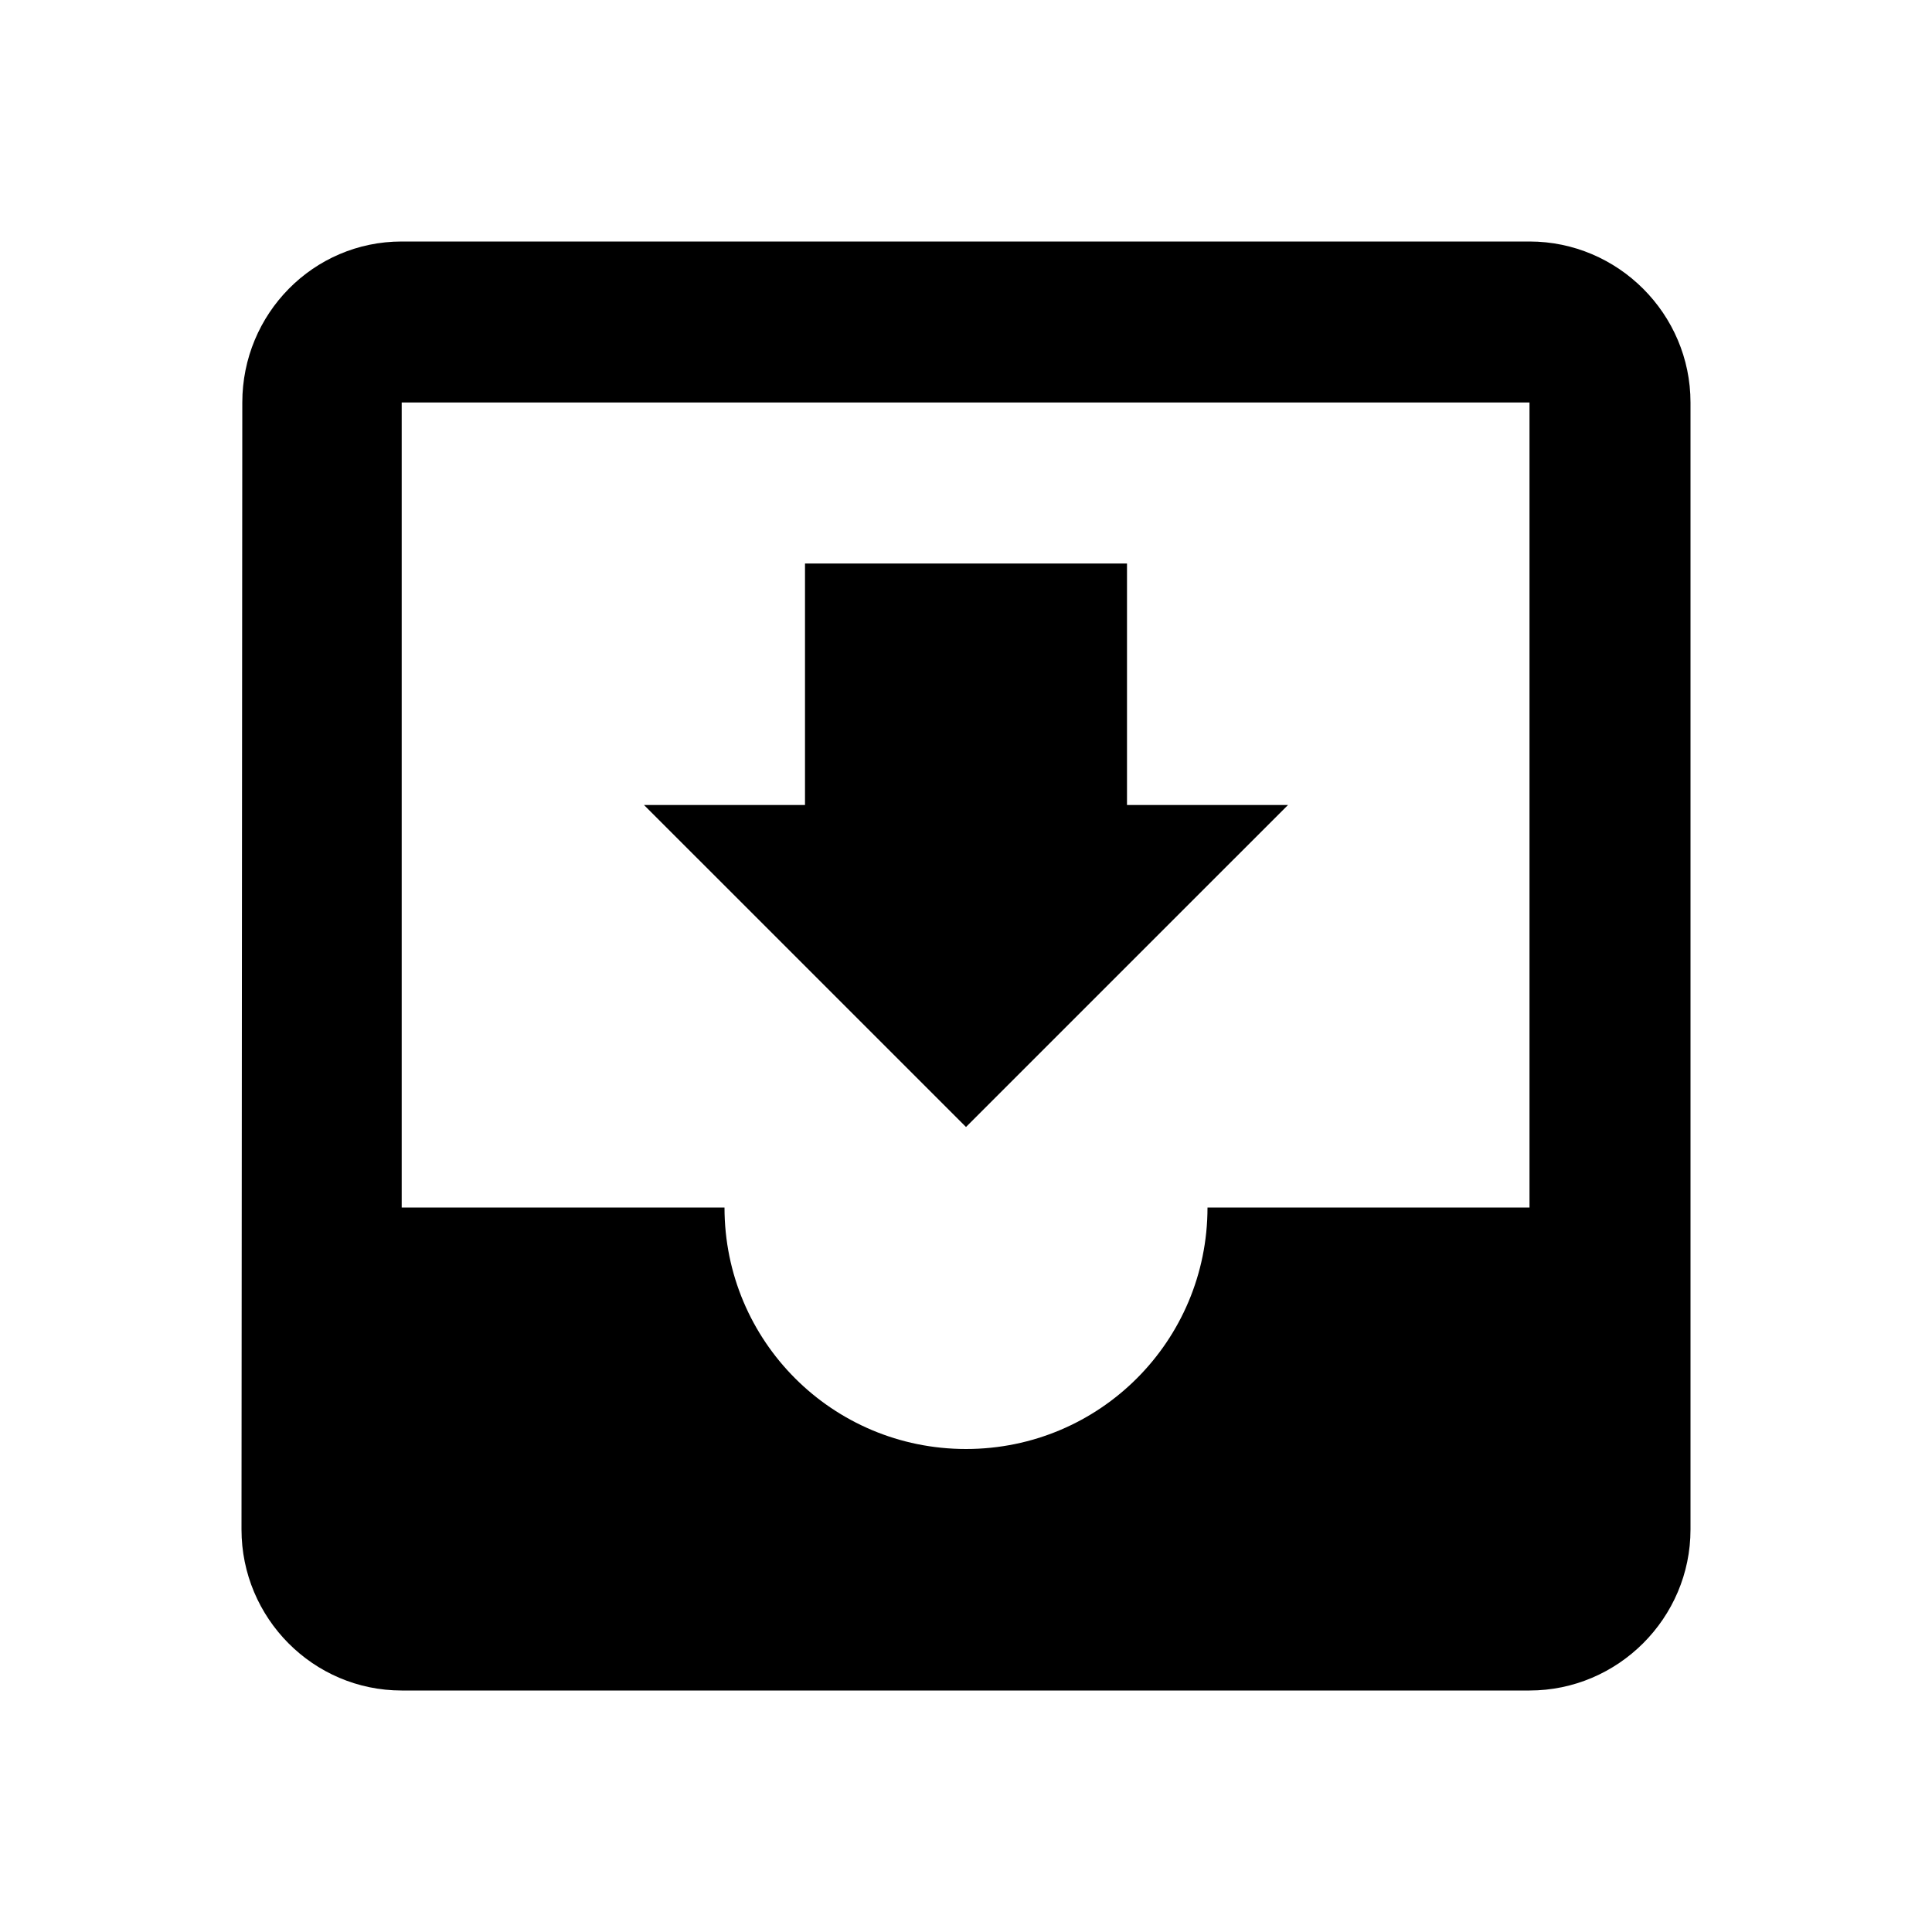
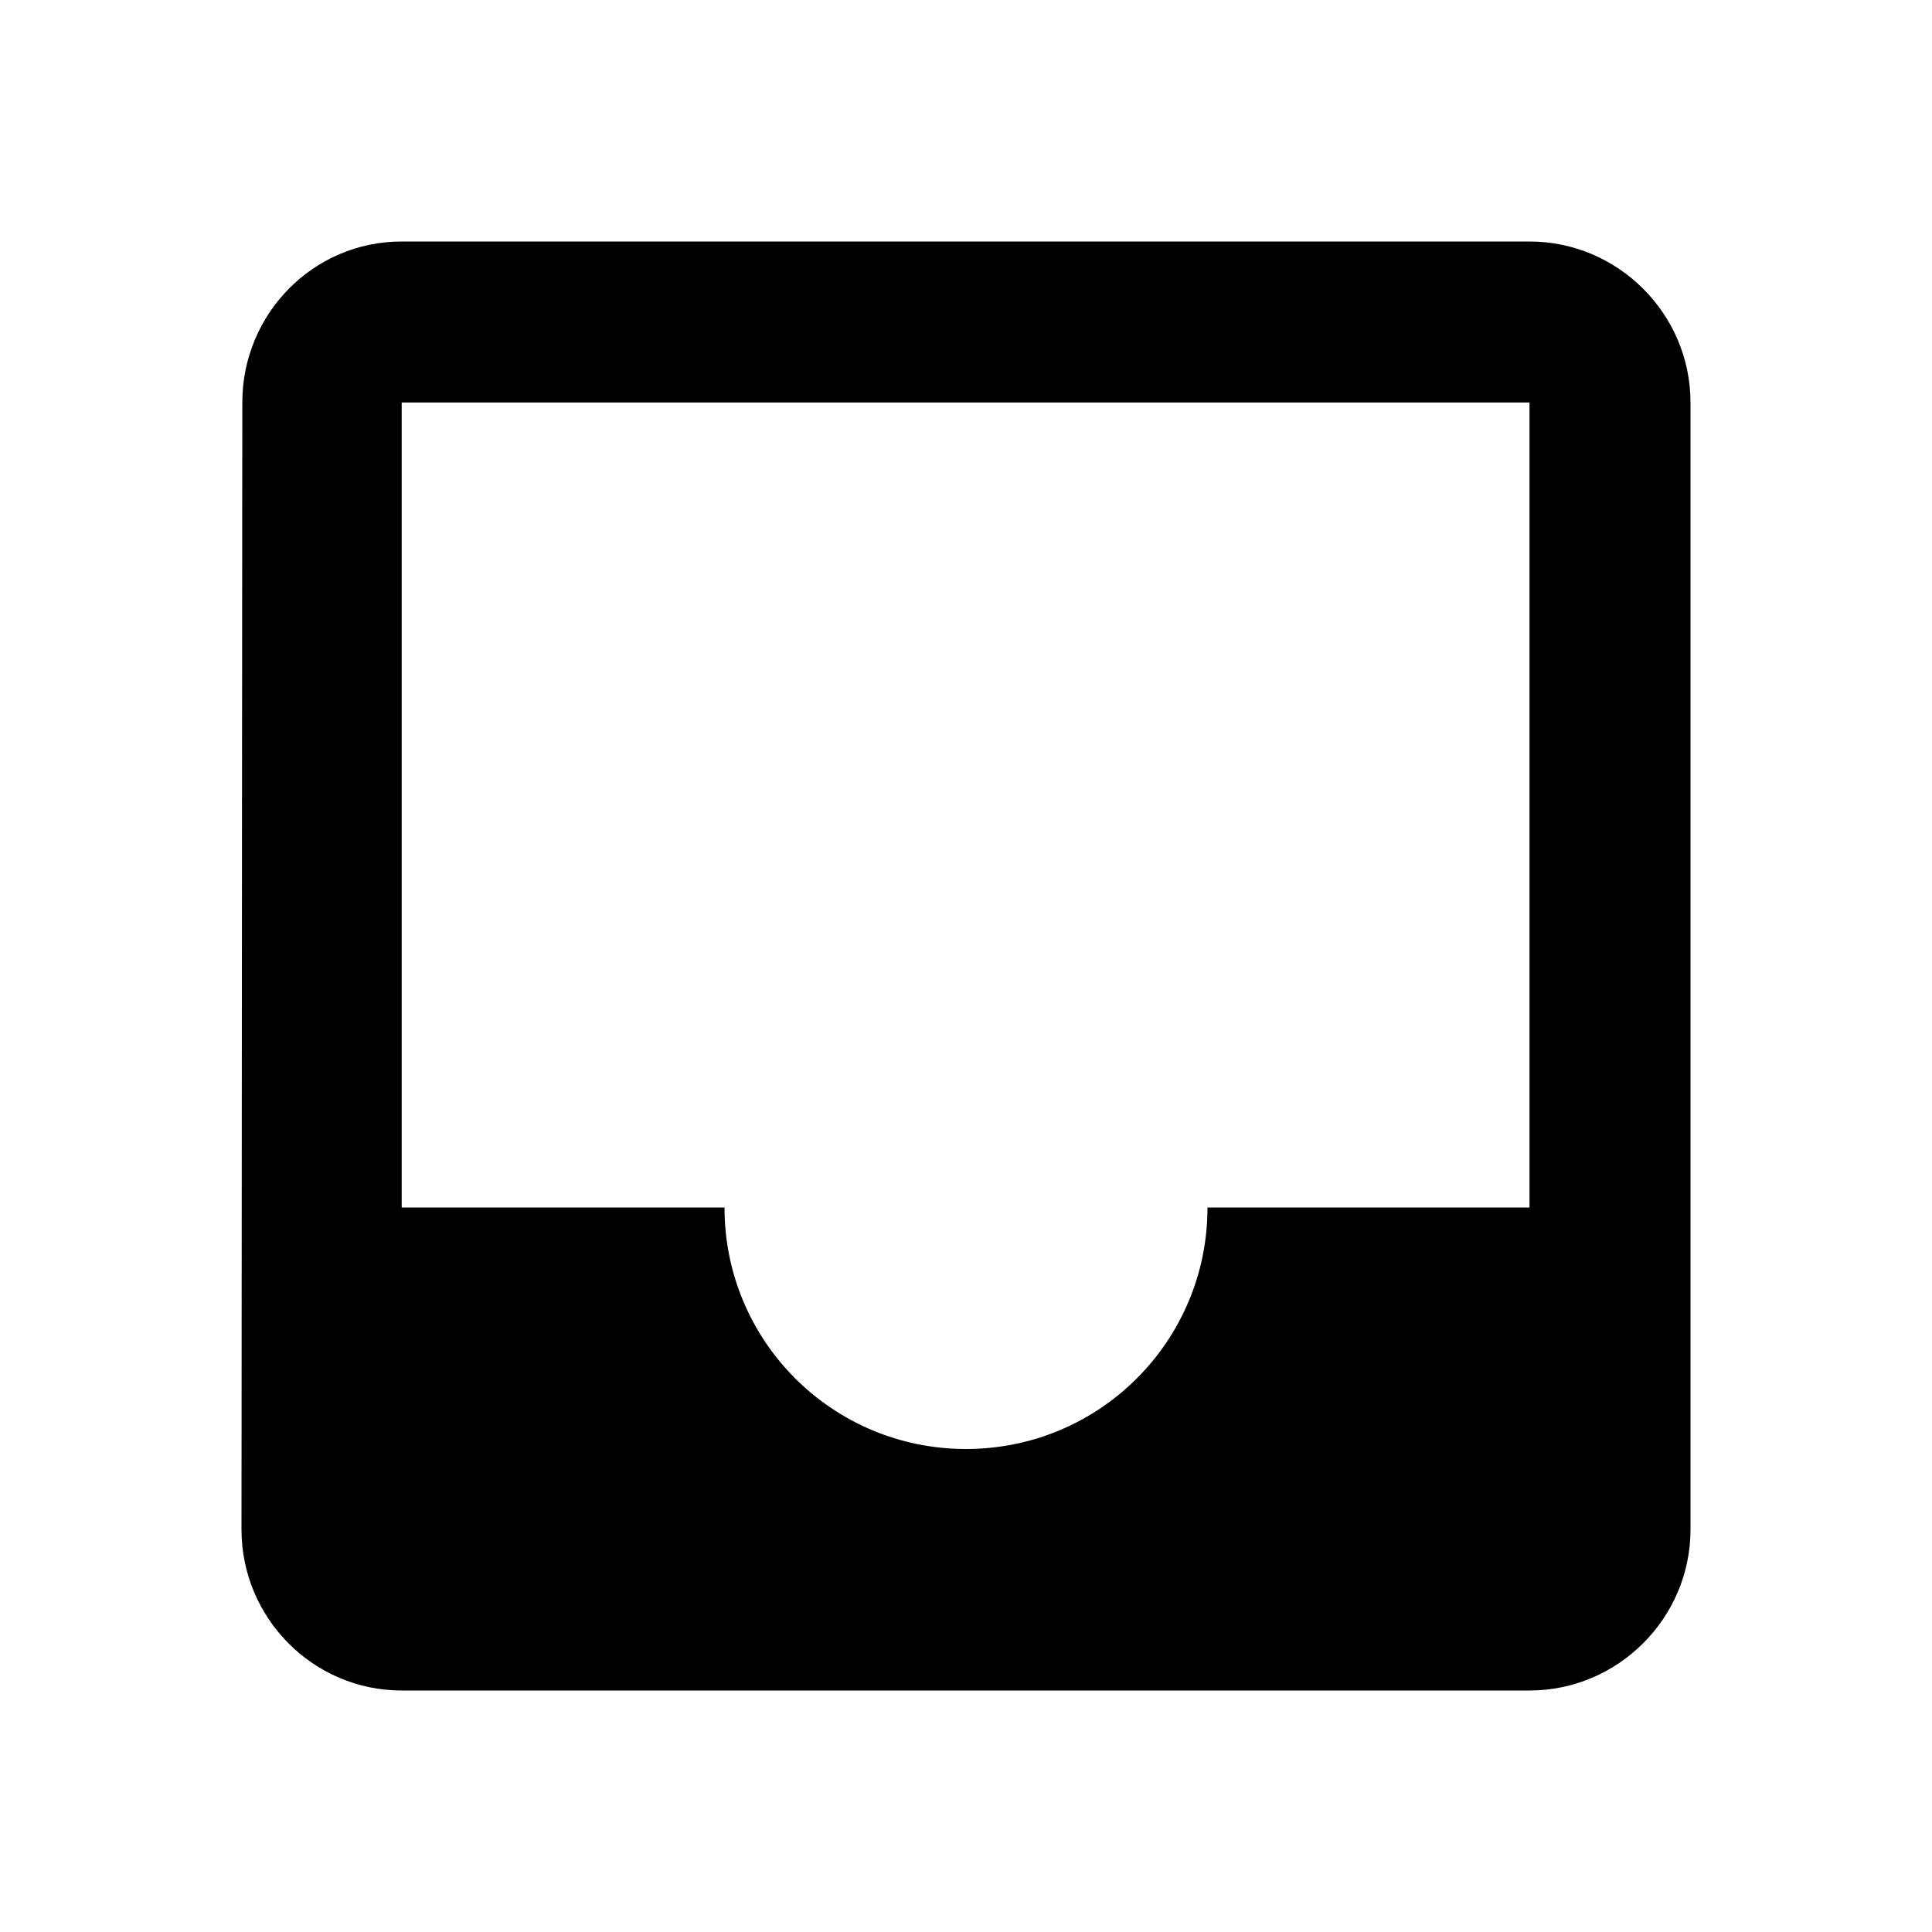
<svg xmlns="http://www.w3.org/2000/svg" version="1.1" baseProfile="full" width="24" height="24" viewBox="0 0 24.00 24.00" enable-background="new 0 0 24.00 24.00" xml:space="preserve">
-   <path fill="#000000" fill-opacity="1" stroke-linejoin="round" d="M 16,10L 14,10L 14,7L 10,7L 10,10L 8,10L 12,14M 19,15L 15,15C 15,16.66 13.66,18 12,18C 10.34,18 9,16.66 9,15L 4.99,15L 4.99,5L 19,5M 19,3L 4.99,3C 3.89,3 3.01,3.9 3.01,5L 3,19C 3,20.1 3.89,21 4.99,21L 19,21C 20.1,21 21,20.1 21,19L 21,5C 21,3.9 20.1,3 19,3 Z " />
+   <path fill="#000000" fill-opacity="1" stroke-width="0.2" stroke-linejoin="round" d="M 19,15L 15,15C 15,16.66 13.66,18 12,18C 10.34,18 9,16.66 9,15L 4.99,15L 4.99,5L 19,5M 19,3L 4.99,3C 3.89,3 3.01,3.9 3.01,5L 3,19C 3,20.1 3.89,21 4.99,21L 19,21C 20.1,21 21,20.1 21,19L 21,5C 21,3.9 20.1,3 19,3 Z " />
</svg>
